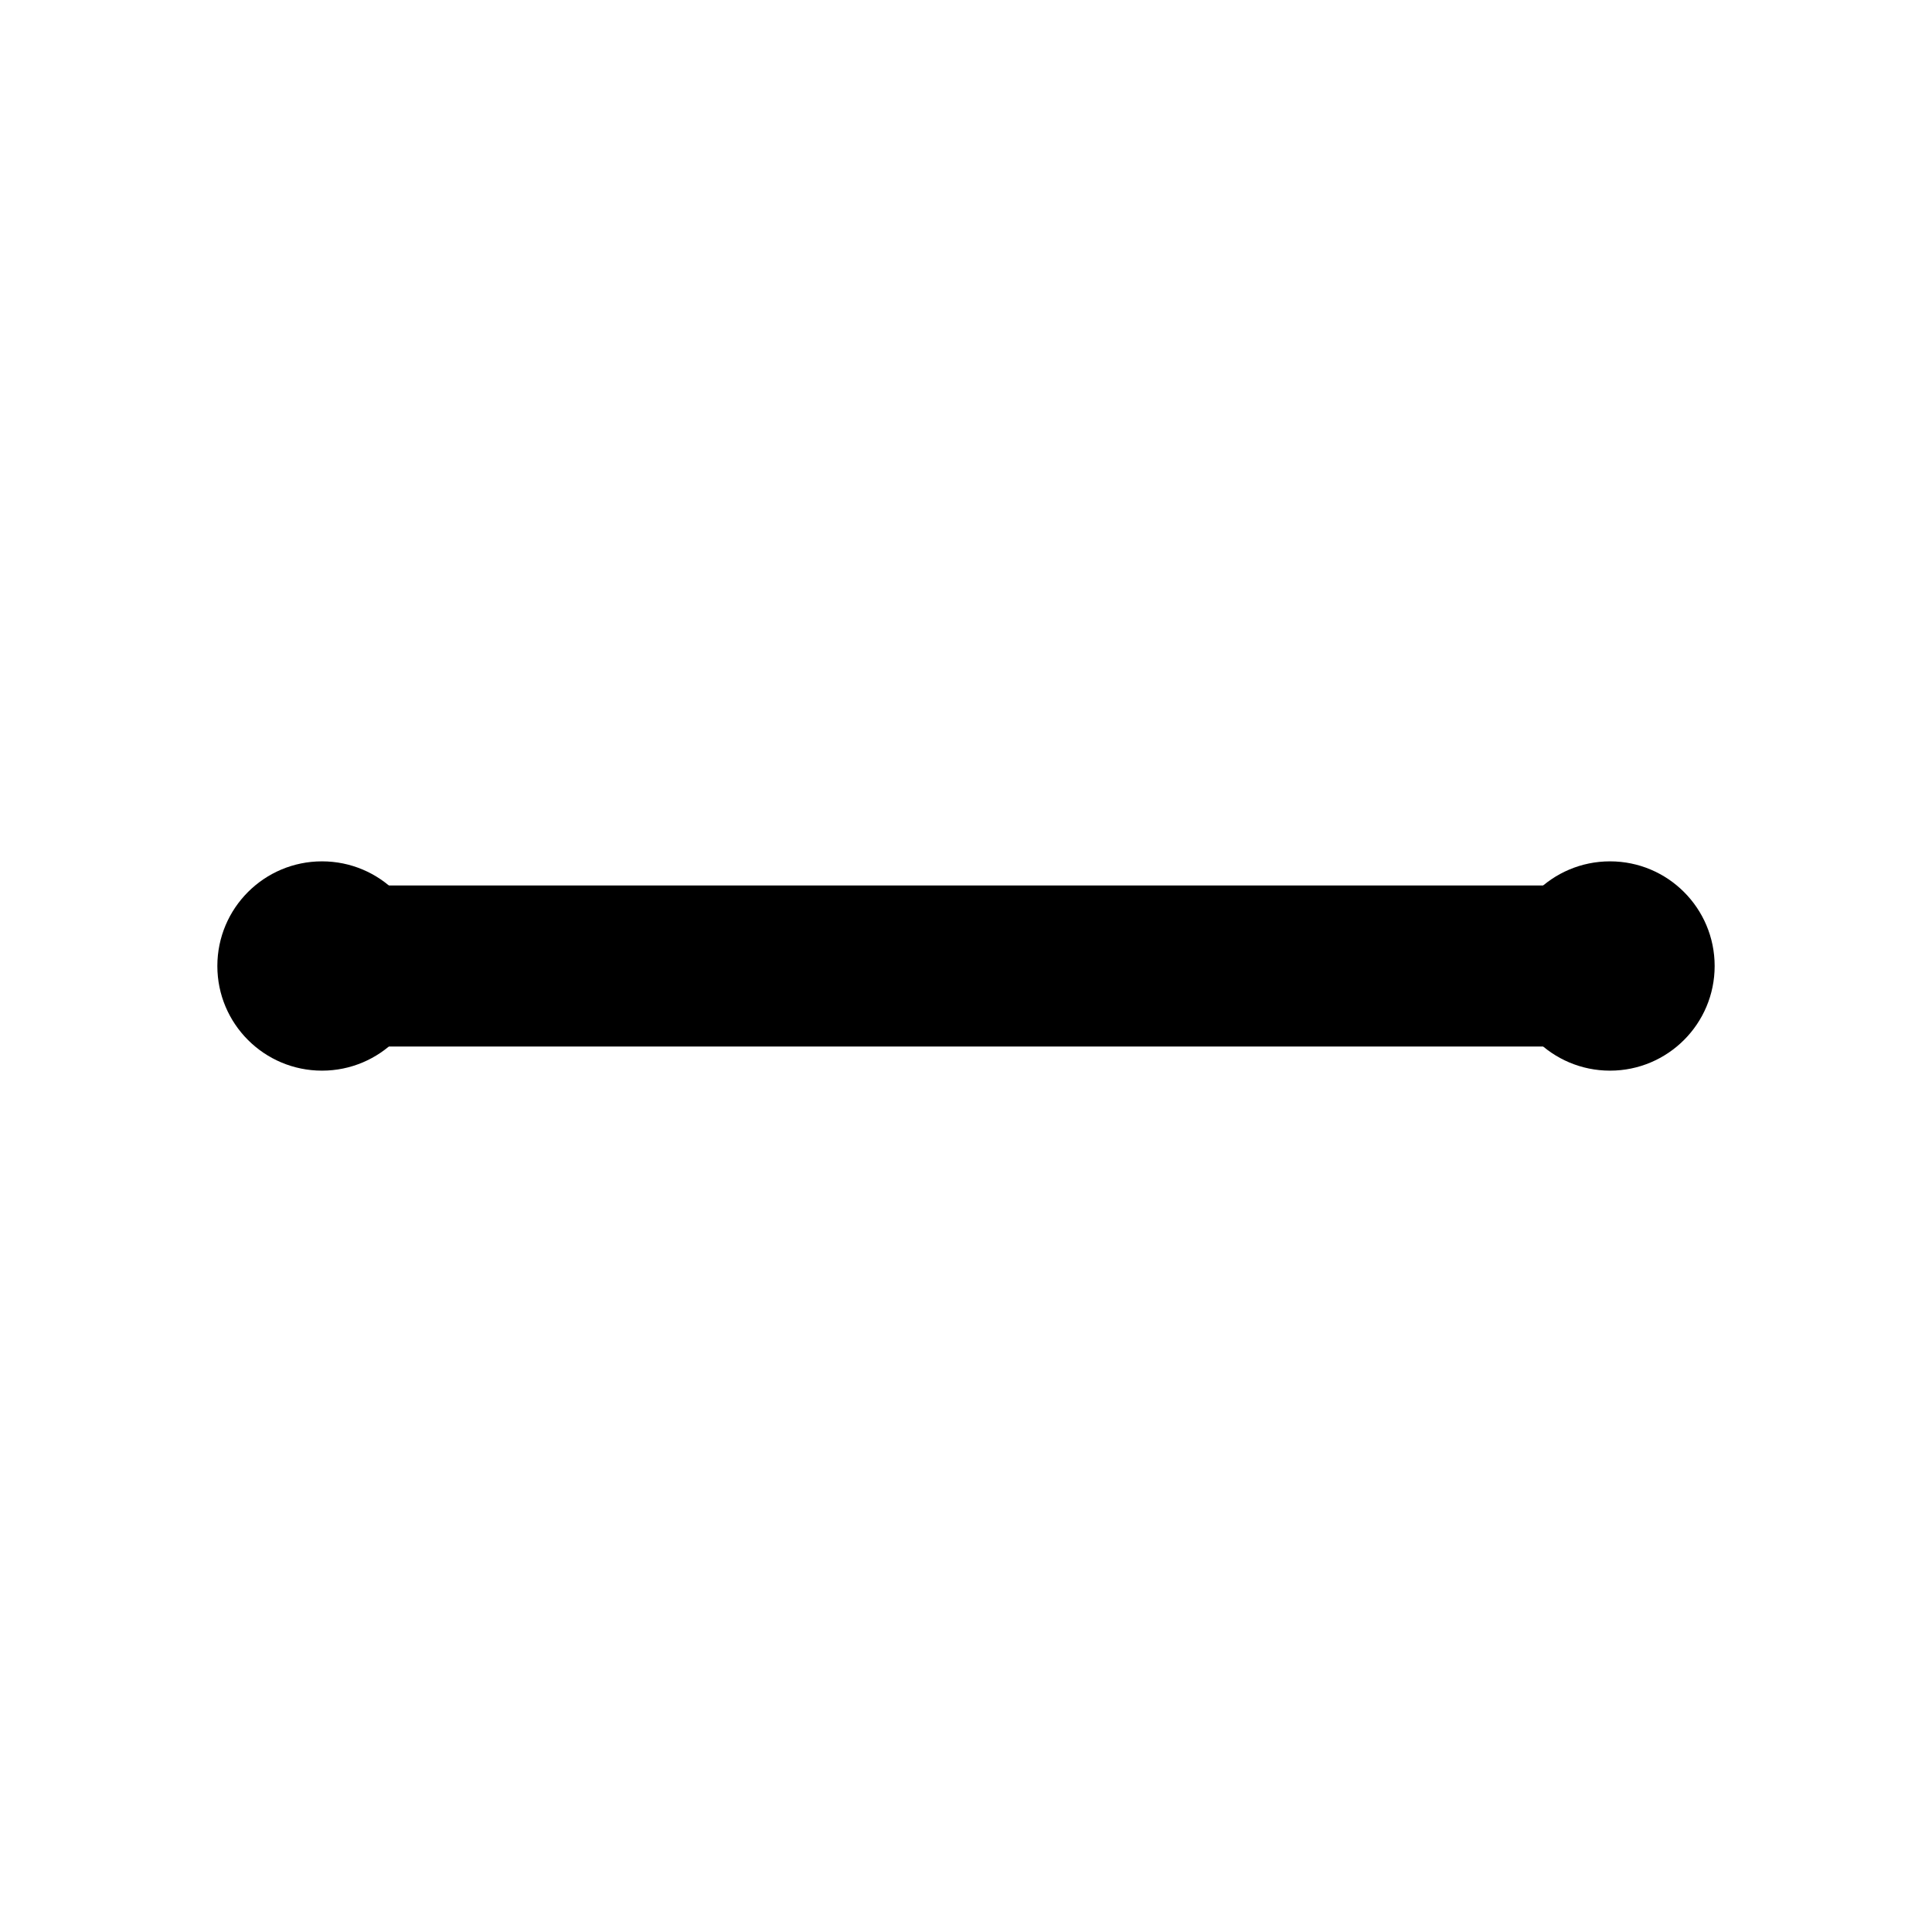
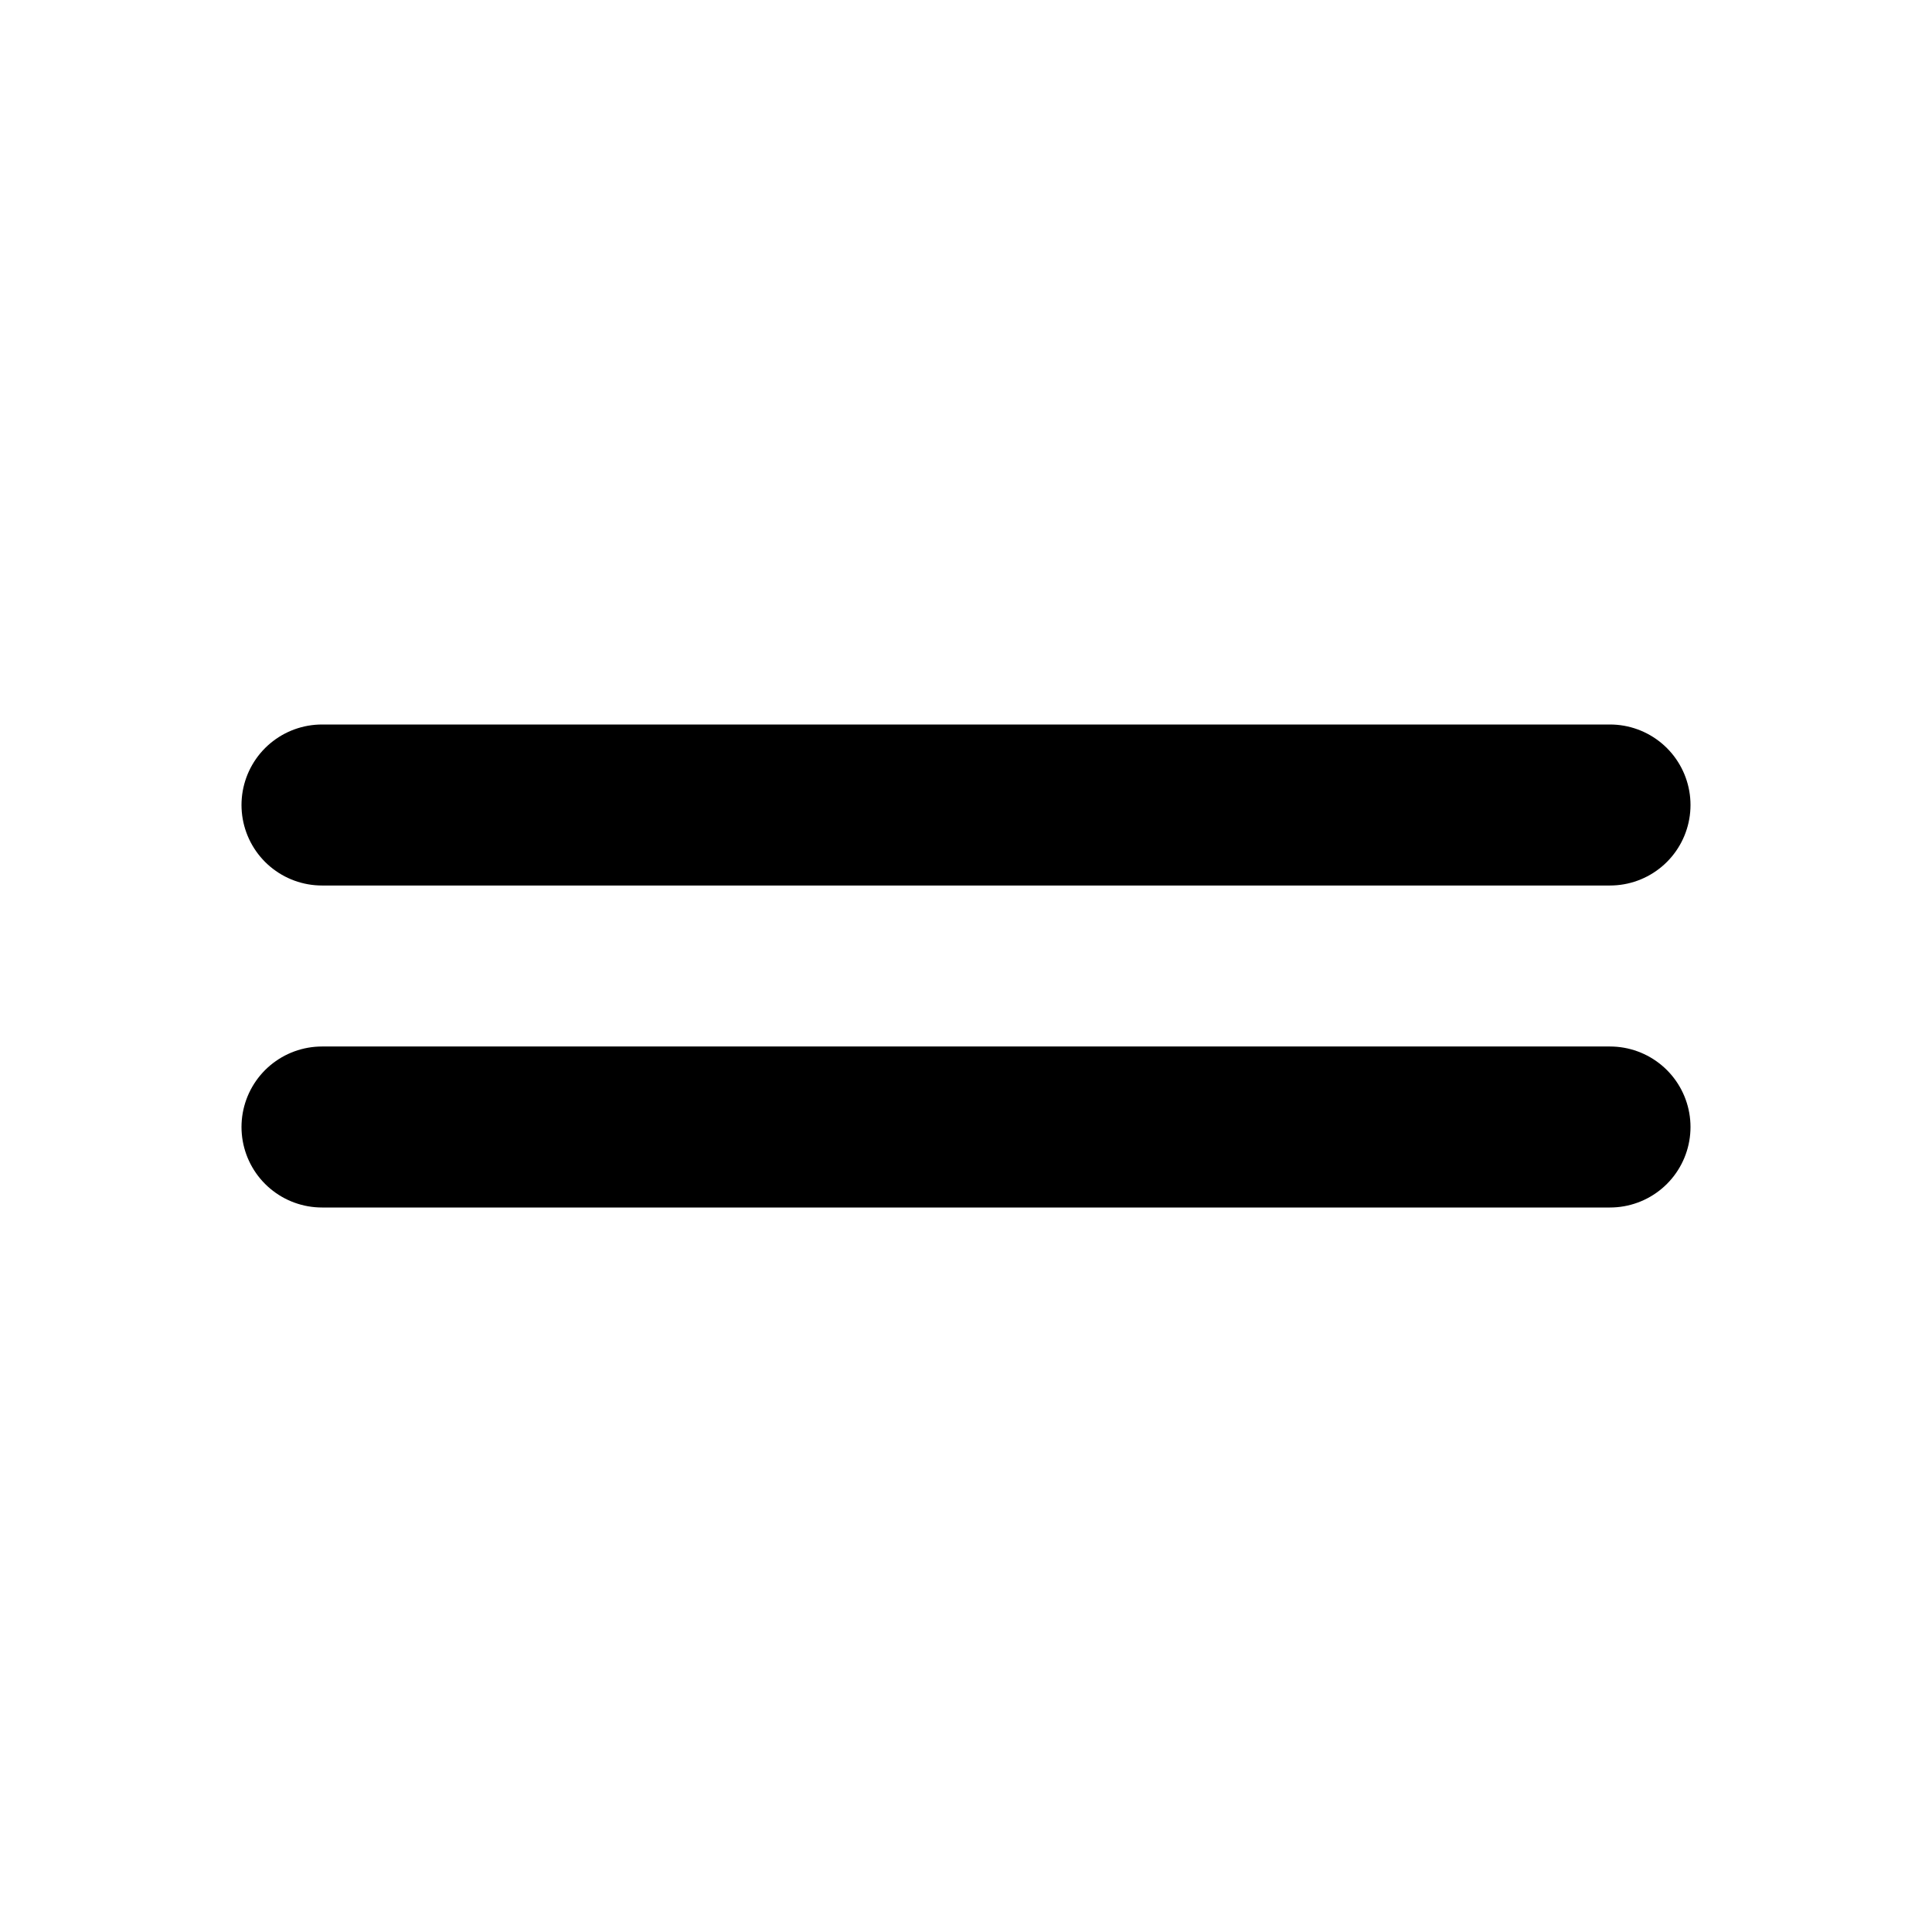
<svg xmlns="http://www.w3.org/2000/svg" viewBox="0 0 24 24" fill="none" stroke="currentColor" stroke-width="2" stroke-linecap="round" stroke-linejoin="round">
-   <path d="M4 12 L20 12" />
-   <circle cx="4" cy="12" r="1.3" fill="currentColor" stroke="none" />
-   <circle cx="20" cy="12" r="1.3" fill="currentColor" stroke="none" />
+   <path d="M4 10 L20 10" />
+   <path d="M4 14 L20 14" />
</svg>
